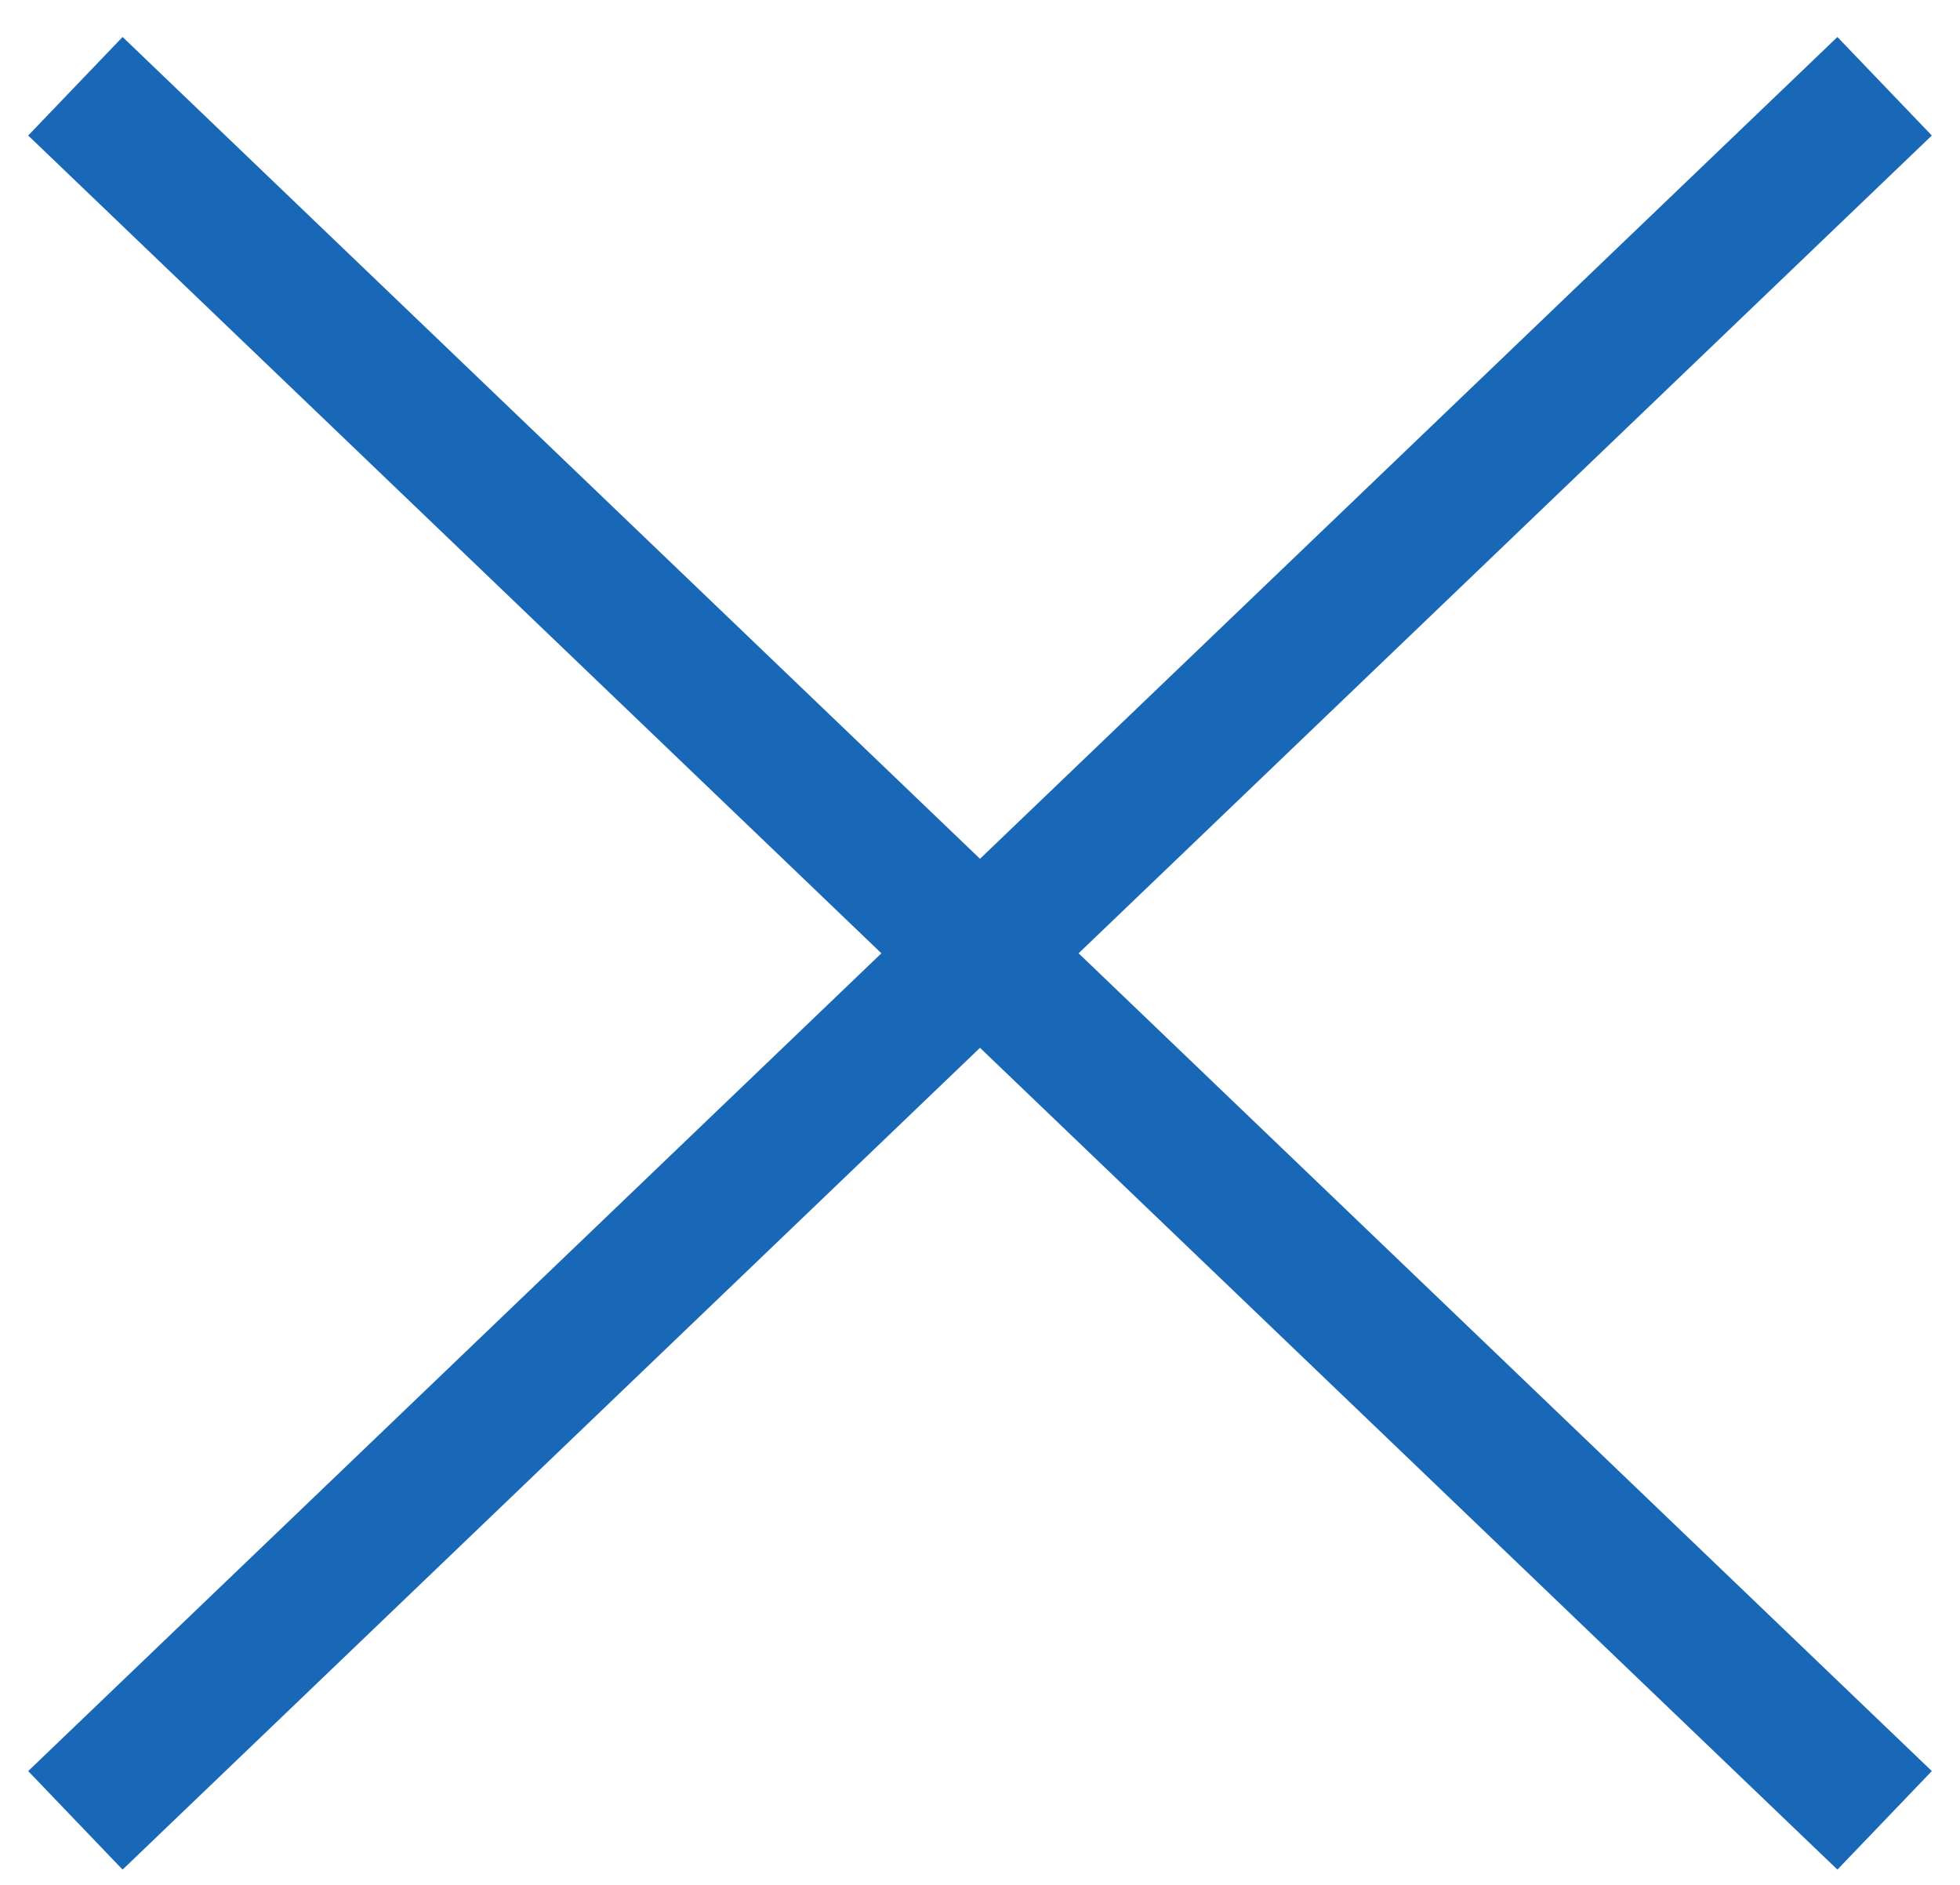
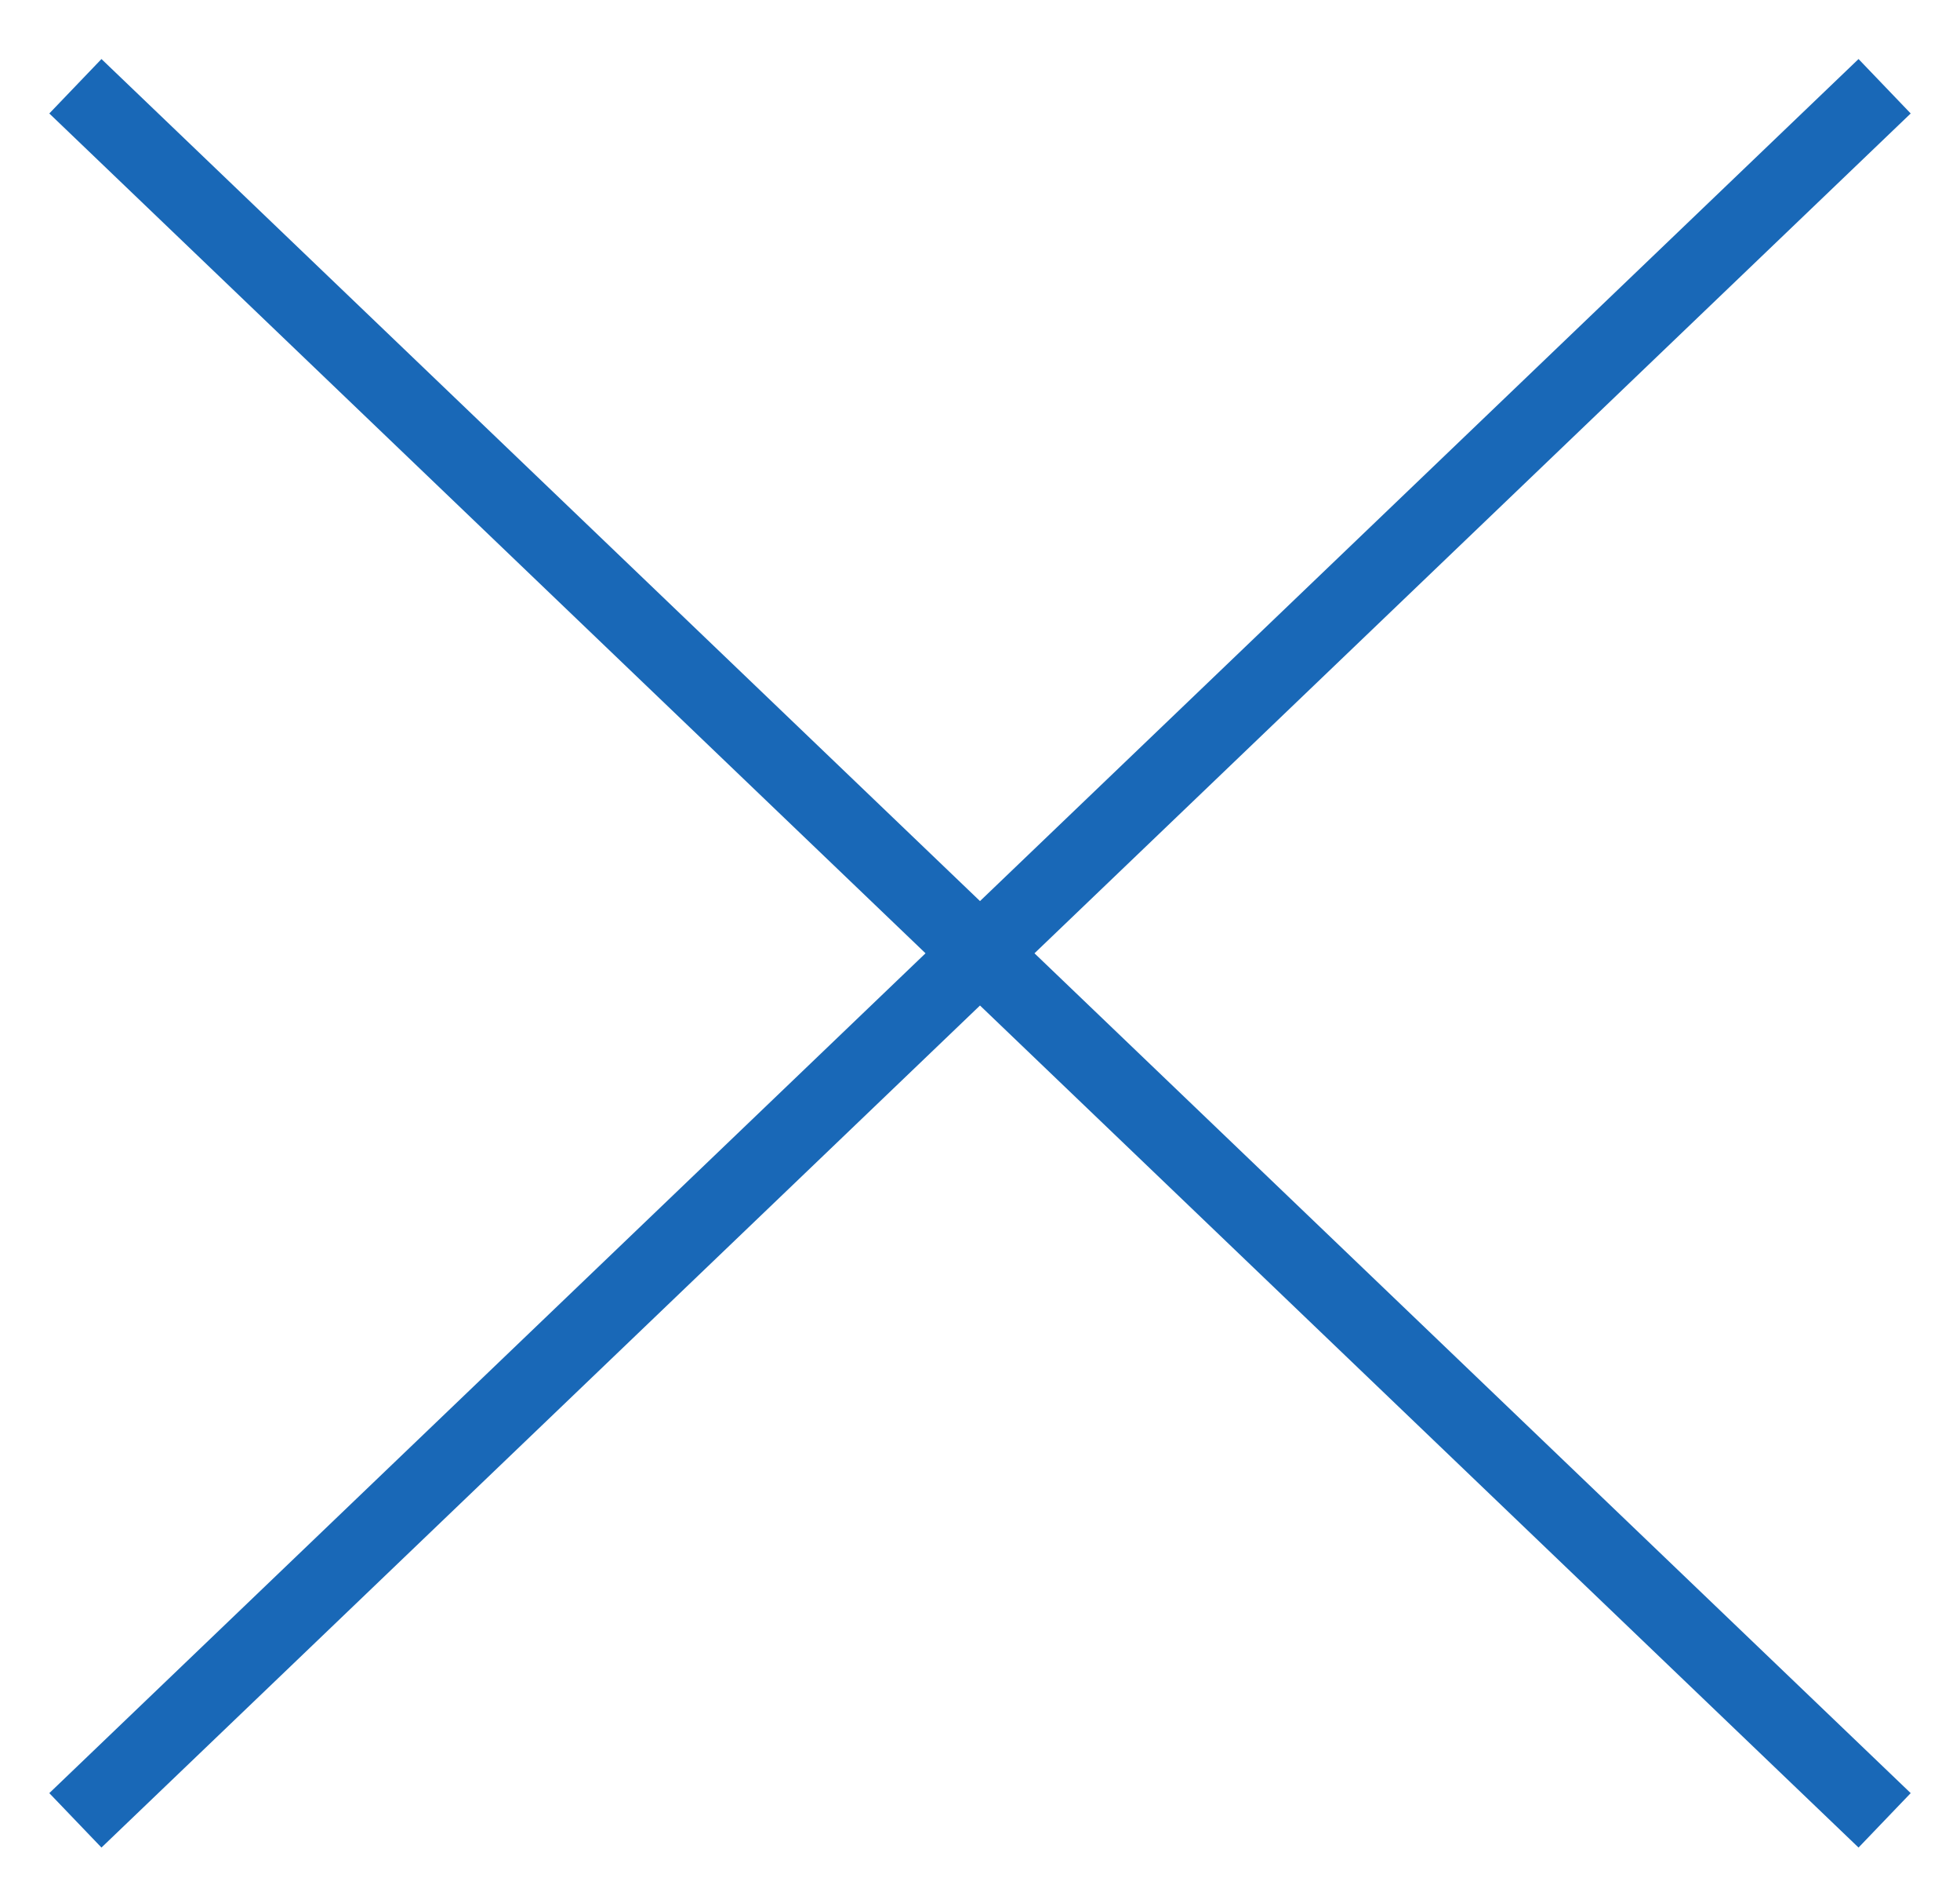
<svg xmlns="http://www.w3.org/2000/svg" width="26" height="25" viewBox="0 0 26 25" fill="none">
-   <path d="M1 1.144L13 12.644M25 24.144L13 12.644M13 12.644L25 1.144L1 24.144" stroke="#1968B7" stroke-width="1.81" />
+   <path d="M1 1.144L13 12.644M25 24.144L13 12.644M13 12.644L25 1.144L1 24.144" stroke="#1968B7" strokeWidth="1.81" />
</svg>
